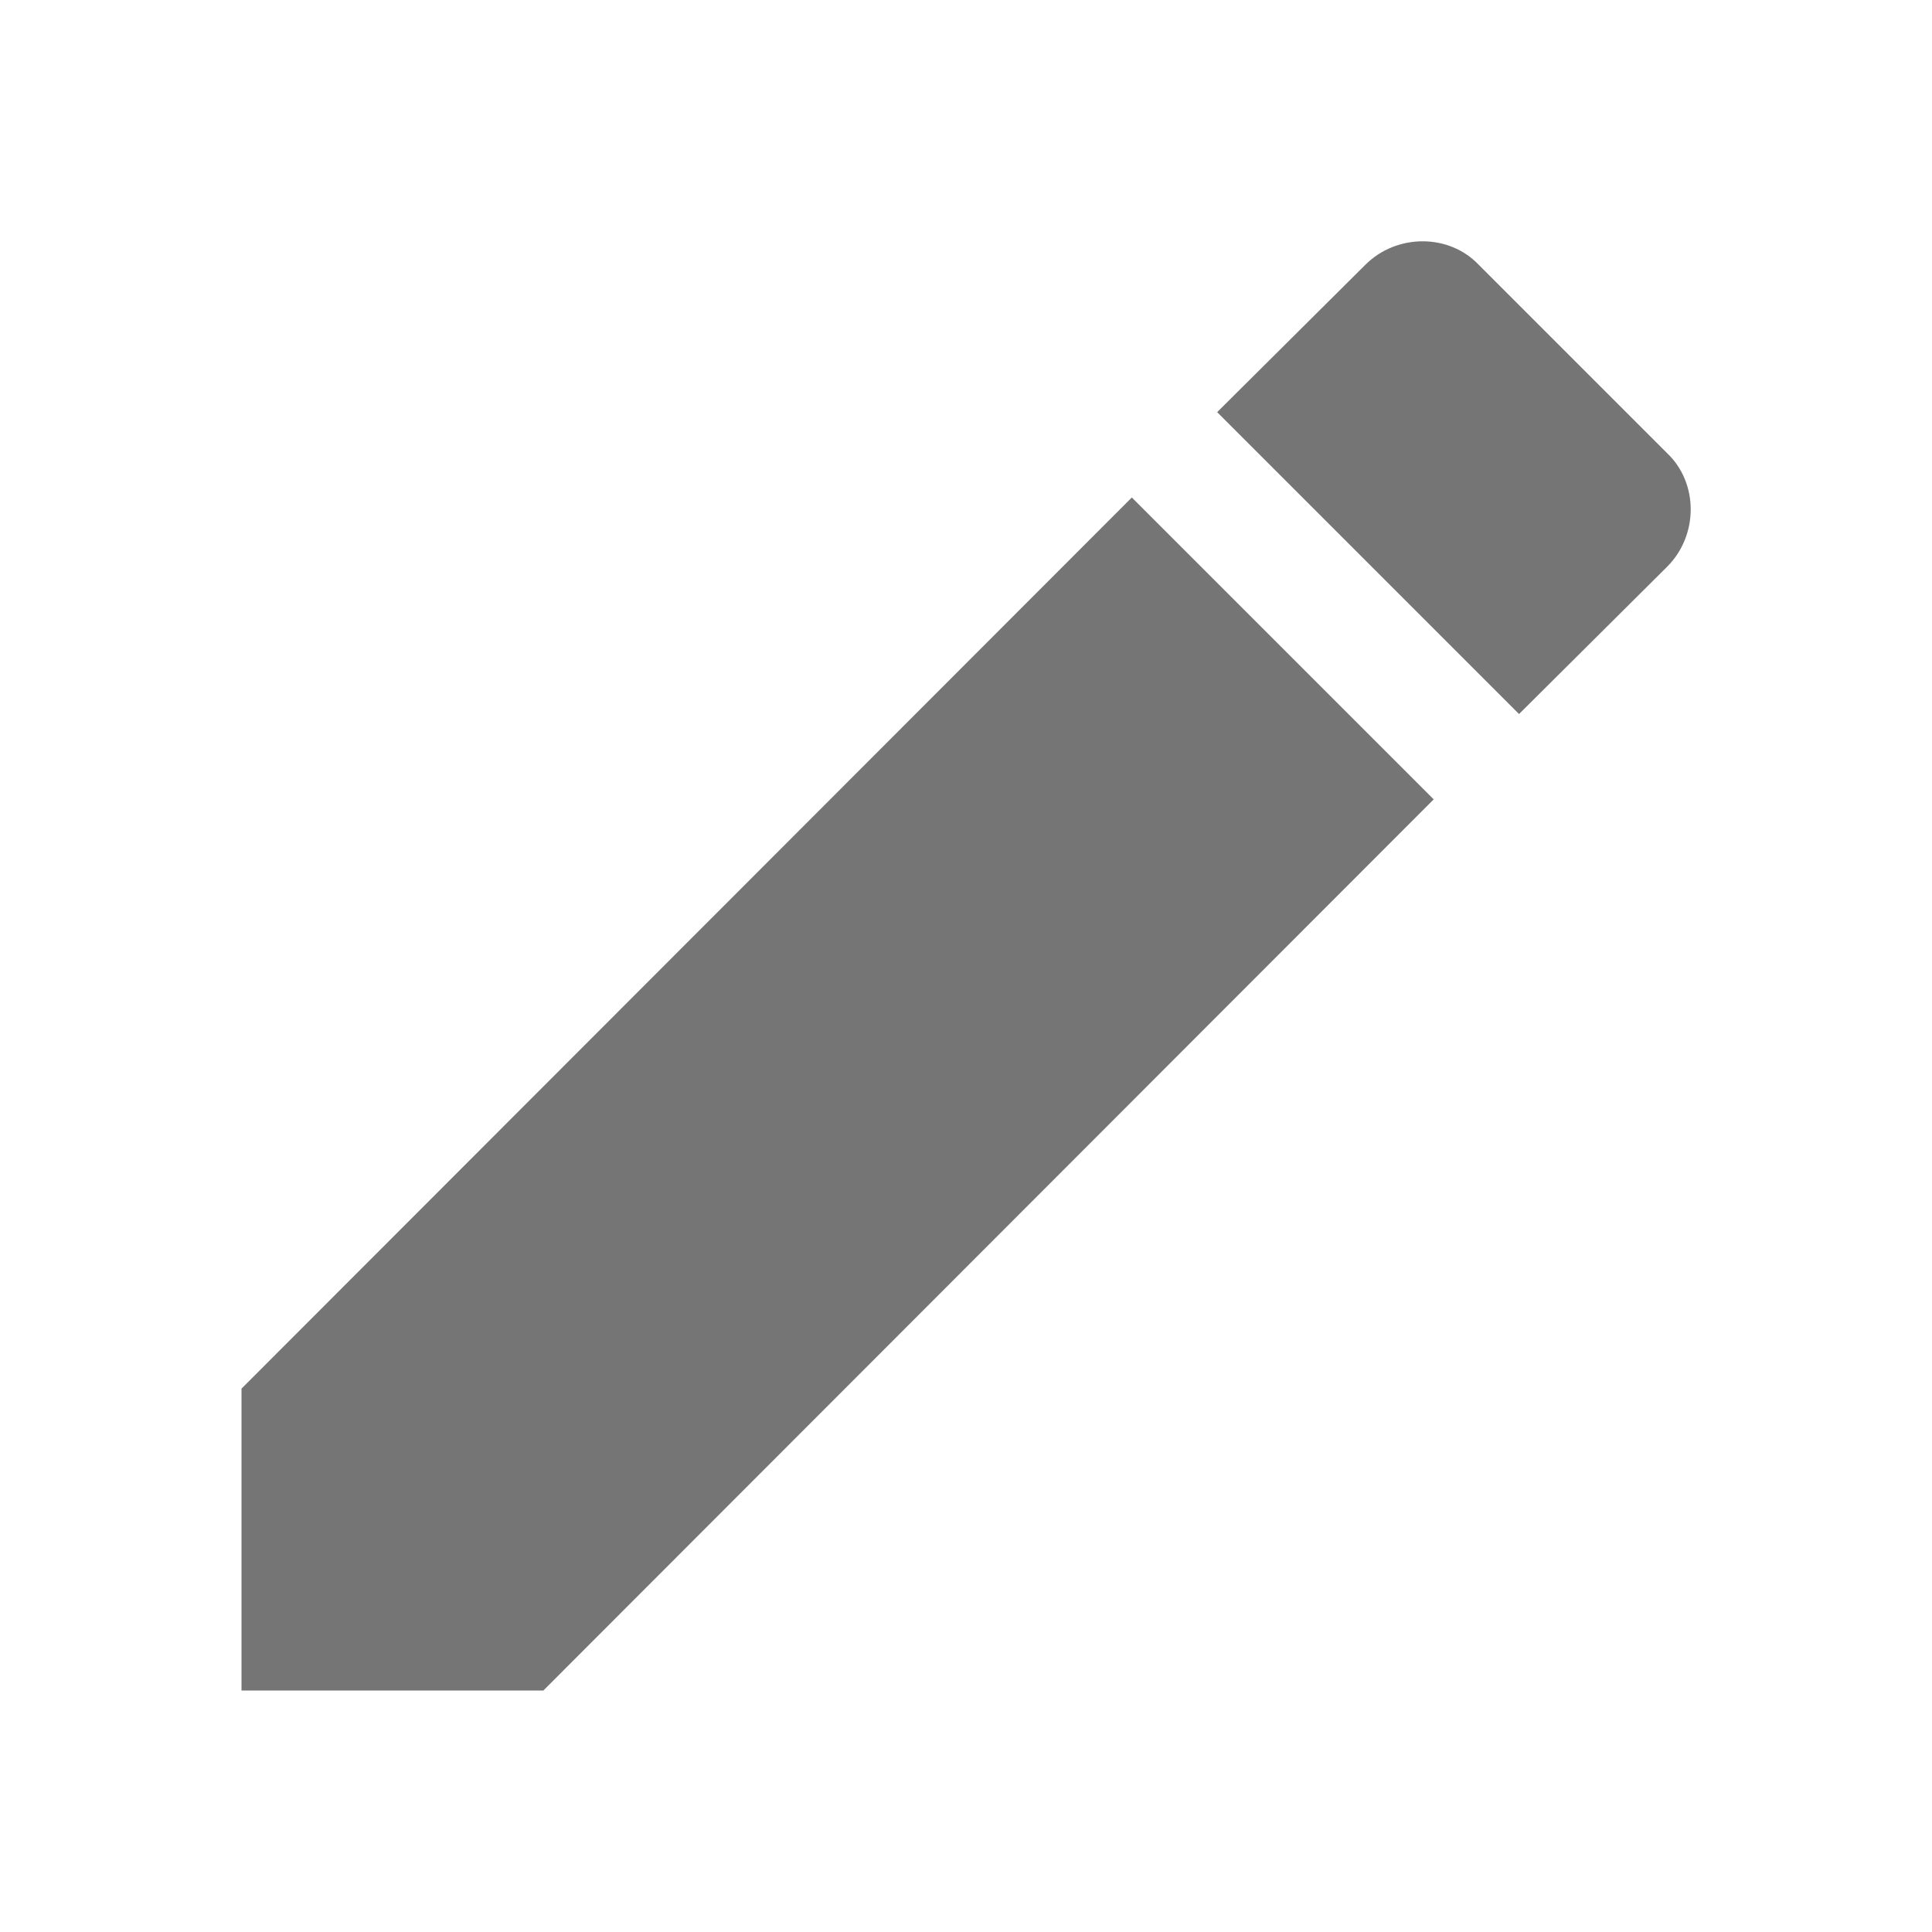
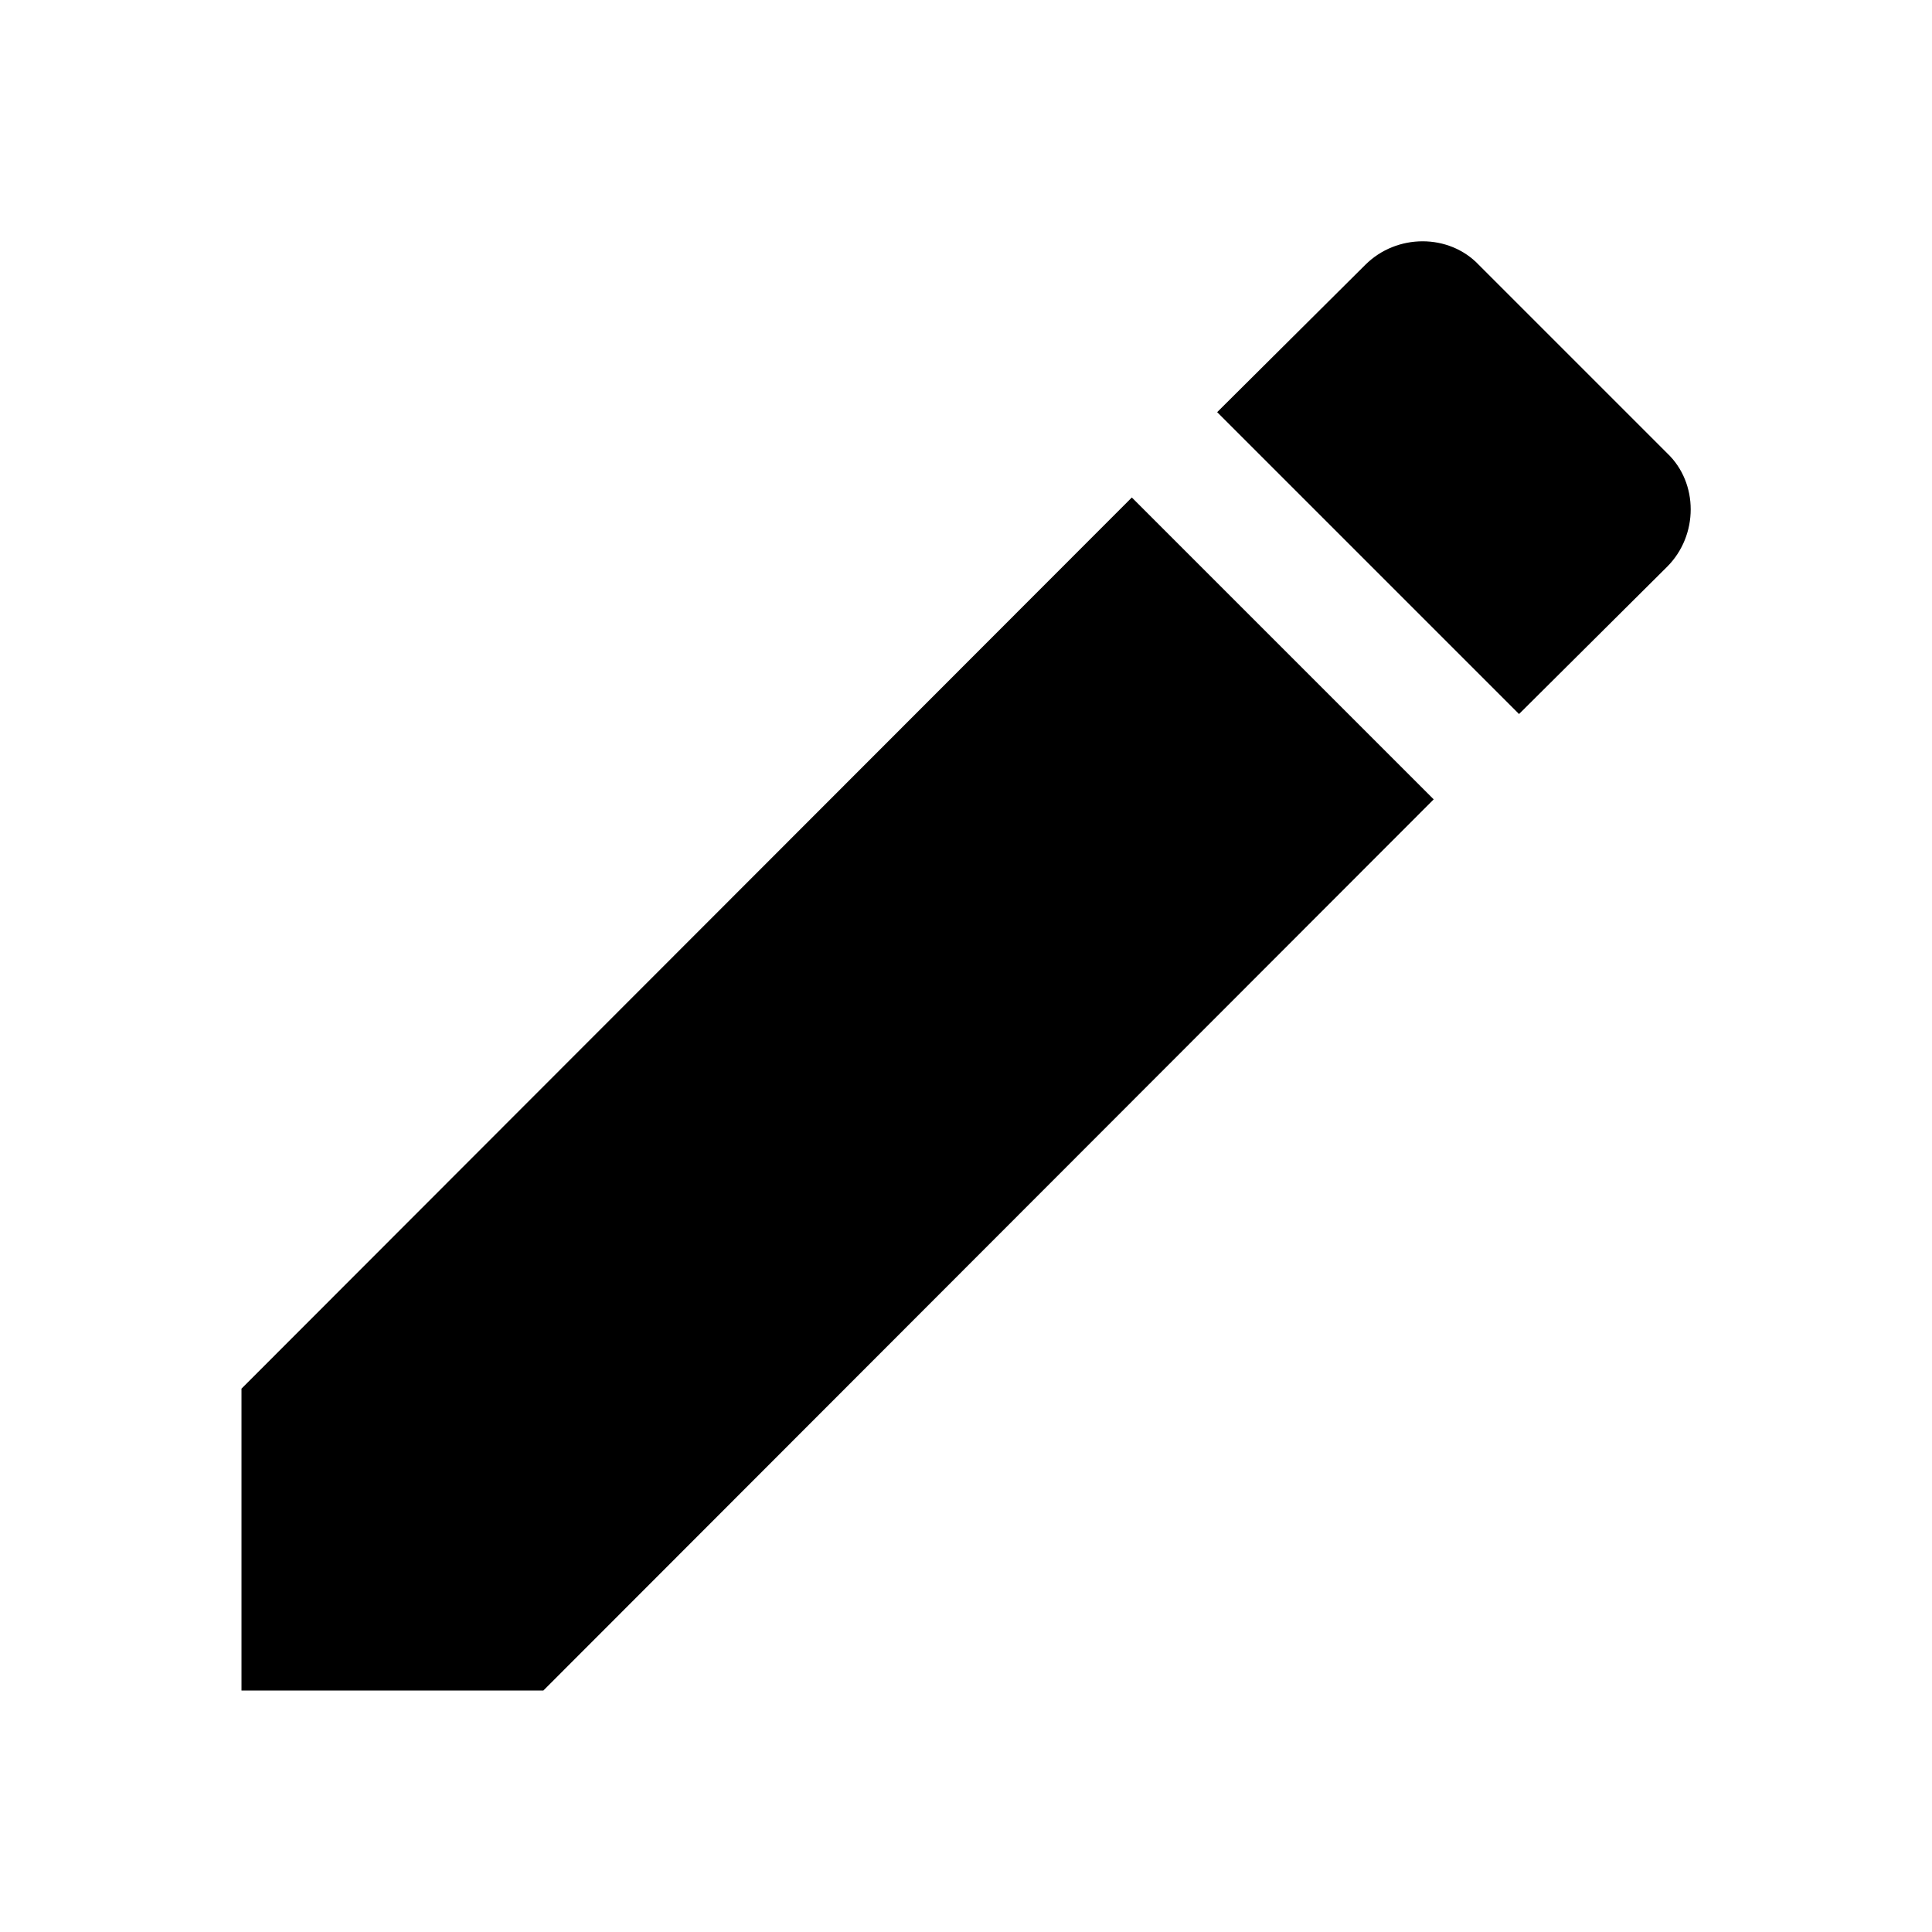
<svg xmlns="http://www.w3.org/2000/svg" version="1.1" width="24" height="24" viewBox="0 0 24 24">
-   <path fill="#757575" d="M20.71,7.04C21.1,6.65 21.1,6 20.71,5.63L18.37,3.29C18,2.9 17.35,2.9 16.96,3.29L15.12,5.12L18.87,8.87M3,17.25V21H6.75L17.81,9.93L14.06,6.18L3,17.25Z" />
+   <path d="M20.71,7.04C21.1,6.65 21.1,6 20.71,5.63L18.37,3.29C18,2.9 17.35,2.9 16.96,3.29L15.12,5.12L18.87,8.87M3,17.25V21H6.75L17.81,9.93L14.06,6.18L3,17.25Z" />
</svg>
